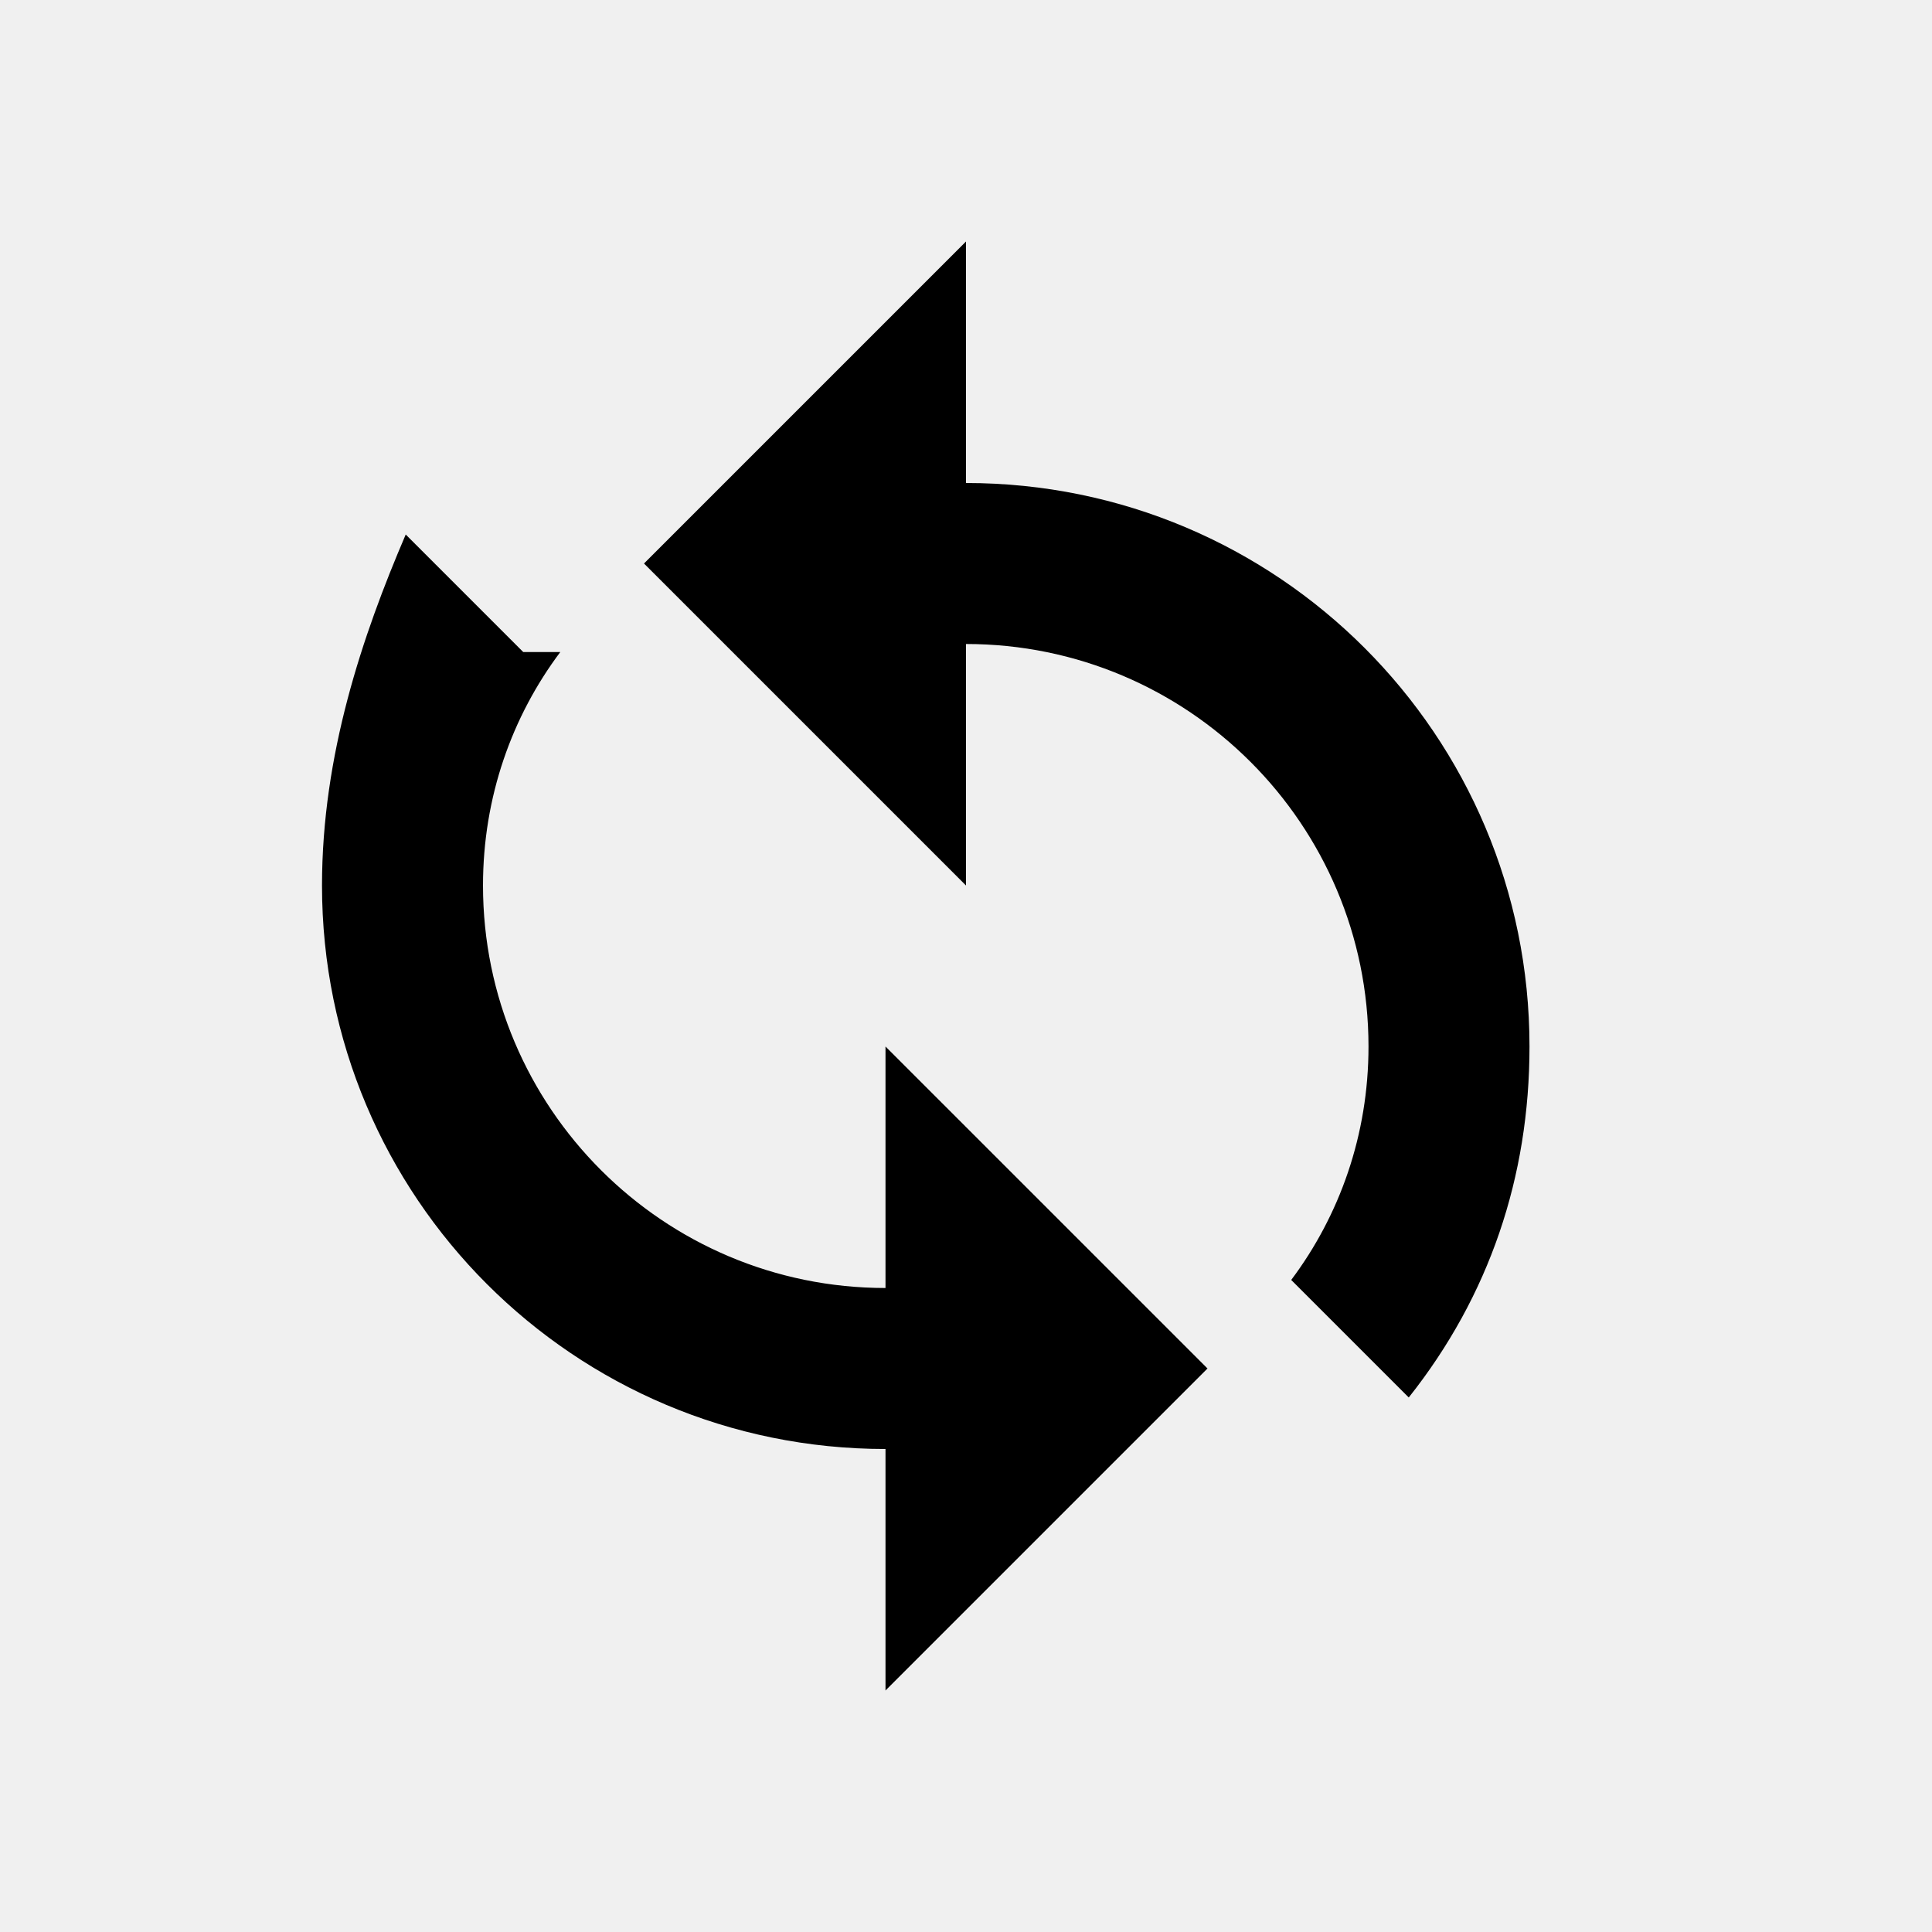
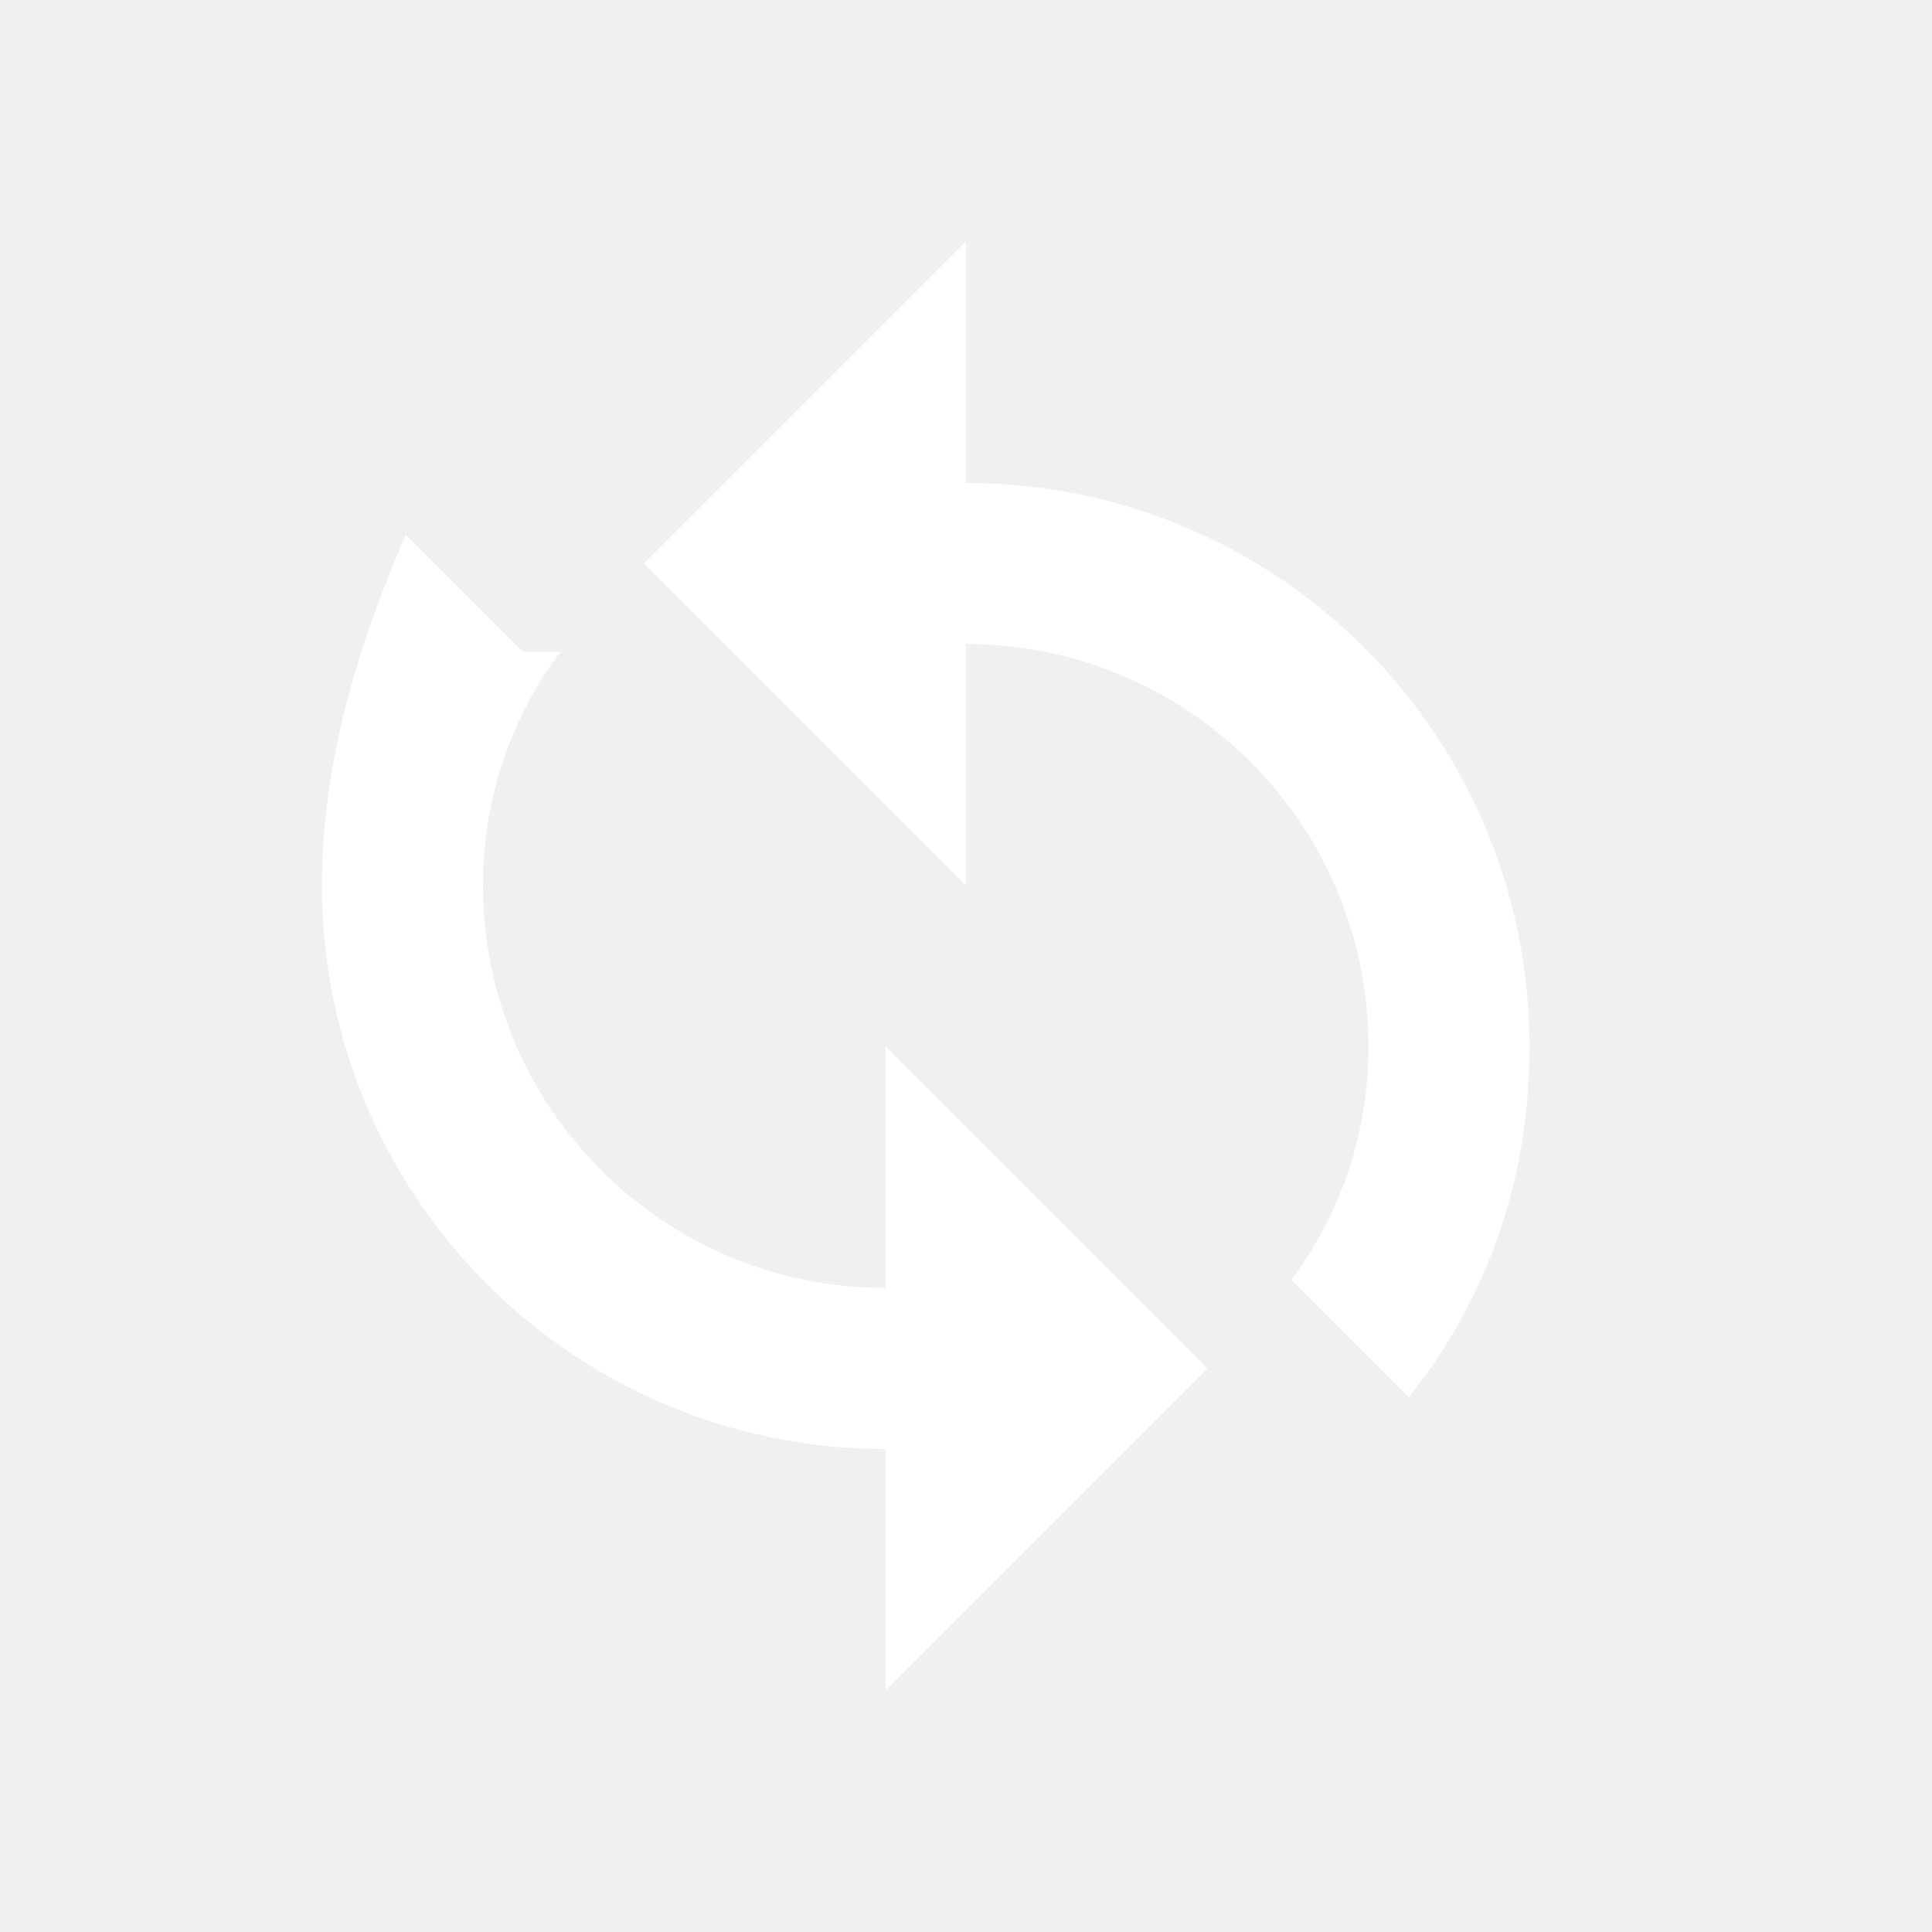
<svg xmlns="http://www.w3.org/2000/svg" width="16" height="16" viewBox="0 0 24 24">
-   <path fill="currentColor" d="M12 6V3L8 7l4 4V8c2.76 0 5 2.24 5 5 0 1.1-.36 2.1-.96 2.9l1.46 1.46C18.5 16.1 19 14.62 19 13c0-3.87-3.13-7-7-7zm-5.5 2.1L5.04 6.64C4.5 7.9 4 9.38 4 11c0 3.87 3.13 7 7 7v3l4-4-4-4v3c-2.76 0-5-2.24-5-5 0-1.1.36-2.1.96-2.9z" />
+   <path fill="#ffffff" d="M12 6V3L8 7l4 4V8c2.76 0 5 2.24 5 5 0 1.1-.36 2.1-.96 2.9l1.46 1.46C18.5 16.1 19 14.62 19 13c0-3.87-3.13-7-7-7zm-5.5 2.1L5.04 6.64C4.5 7.9 4 9.38 4 11c0 3.87 3.13 7 7 7v3l4-4-4-4v3c-2.76 0-5-2.24-5-5 0-1.1.36-2.1.96-2.9z" />
</svg>
